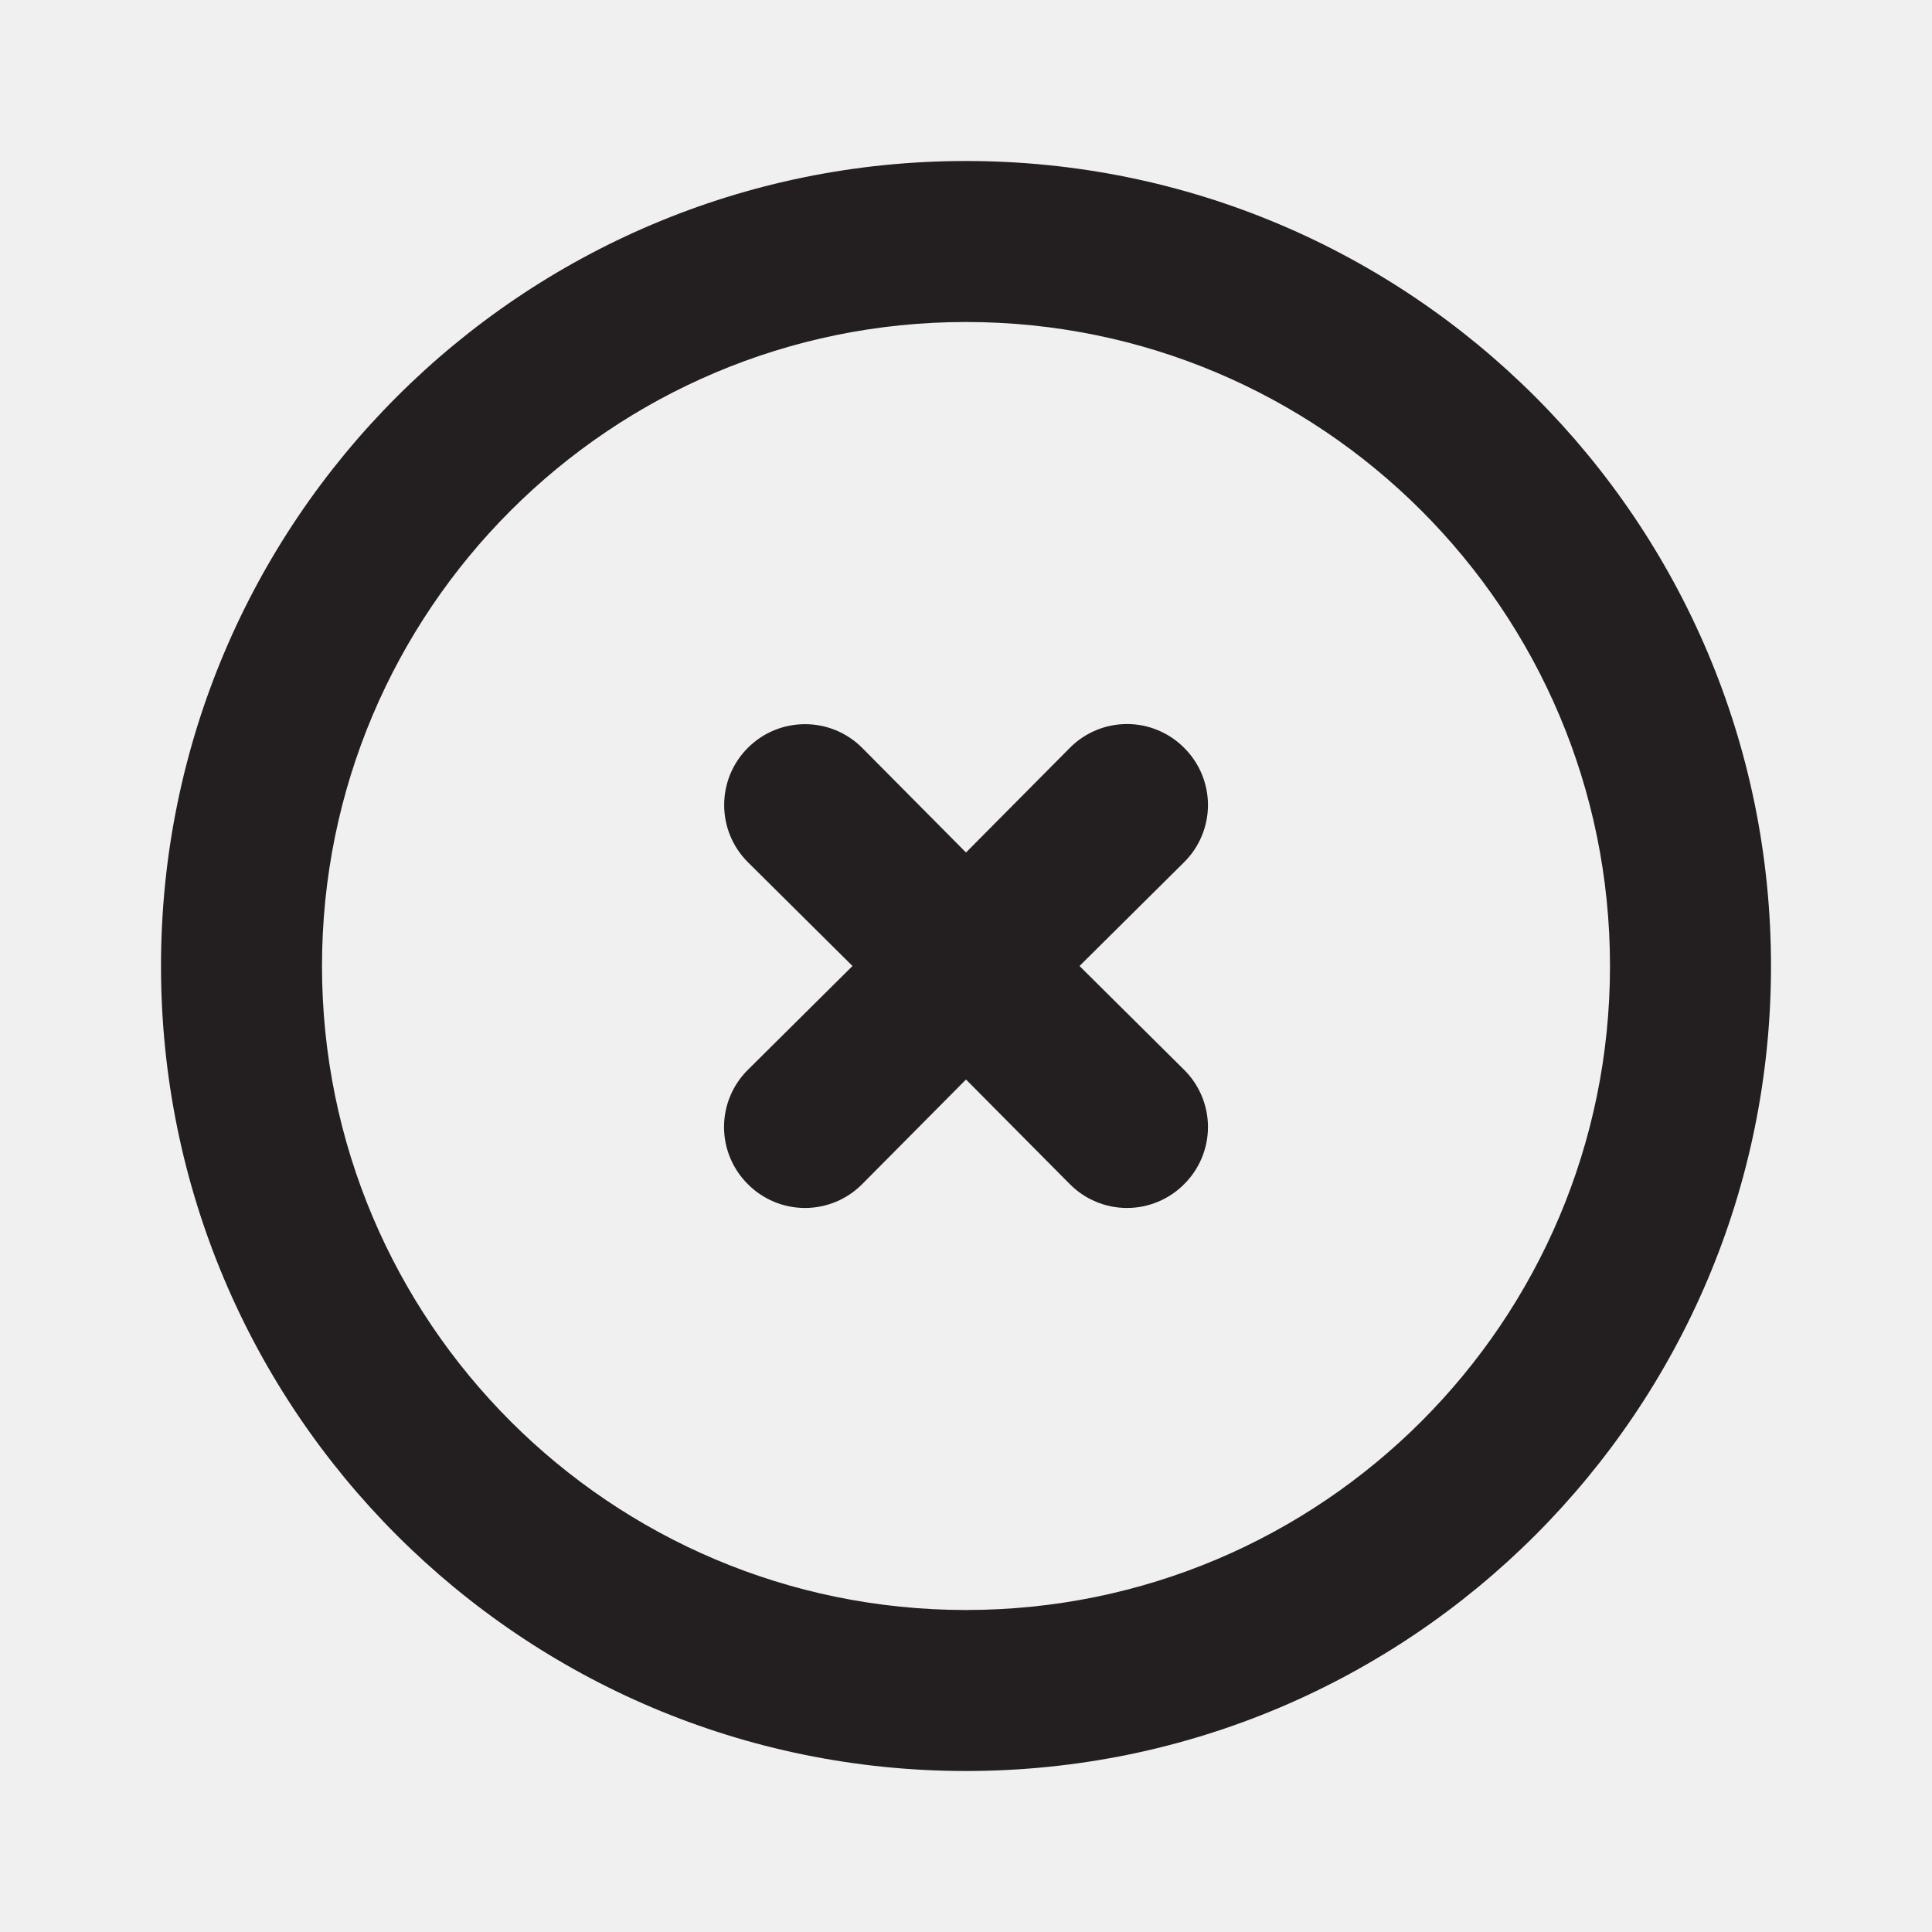
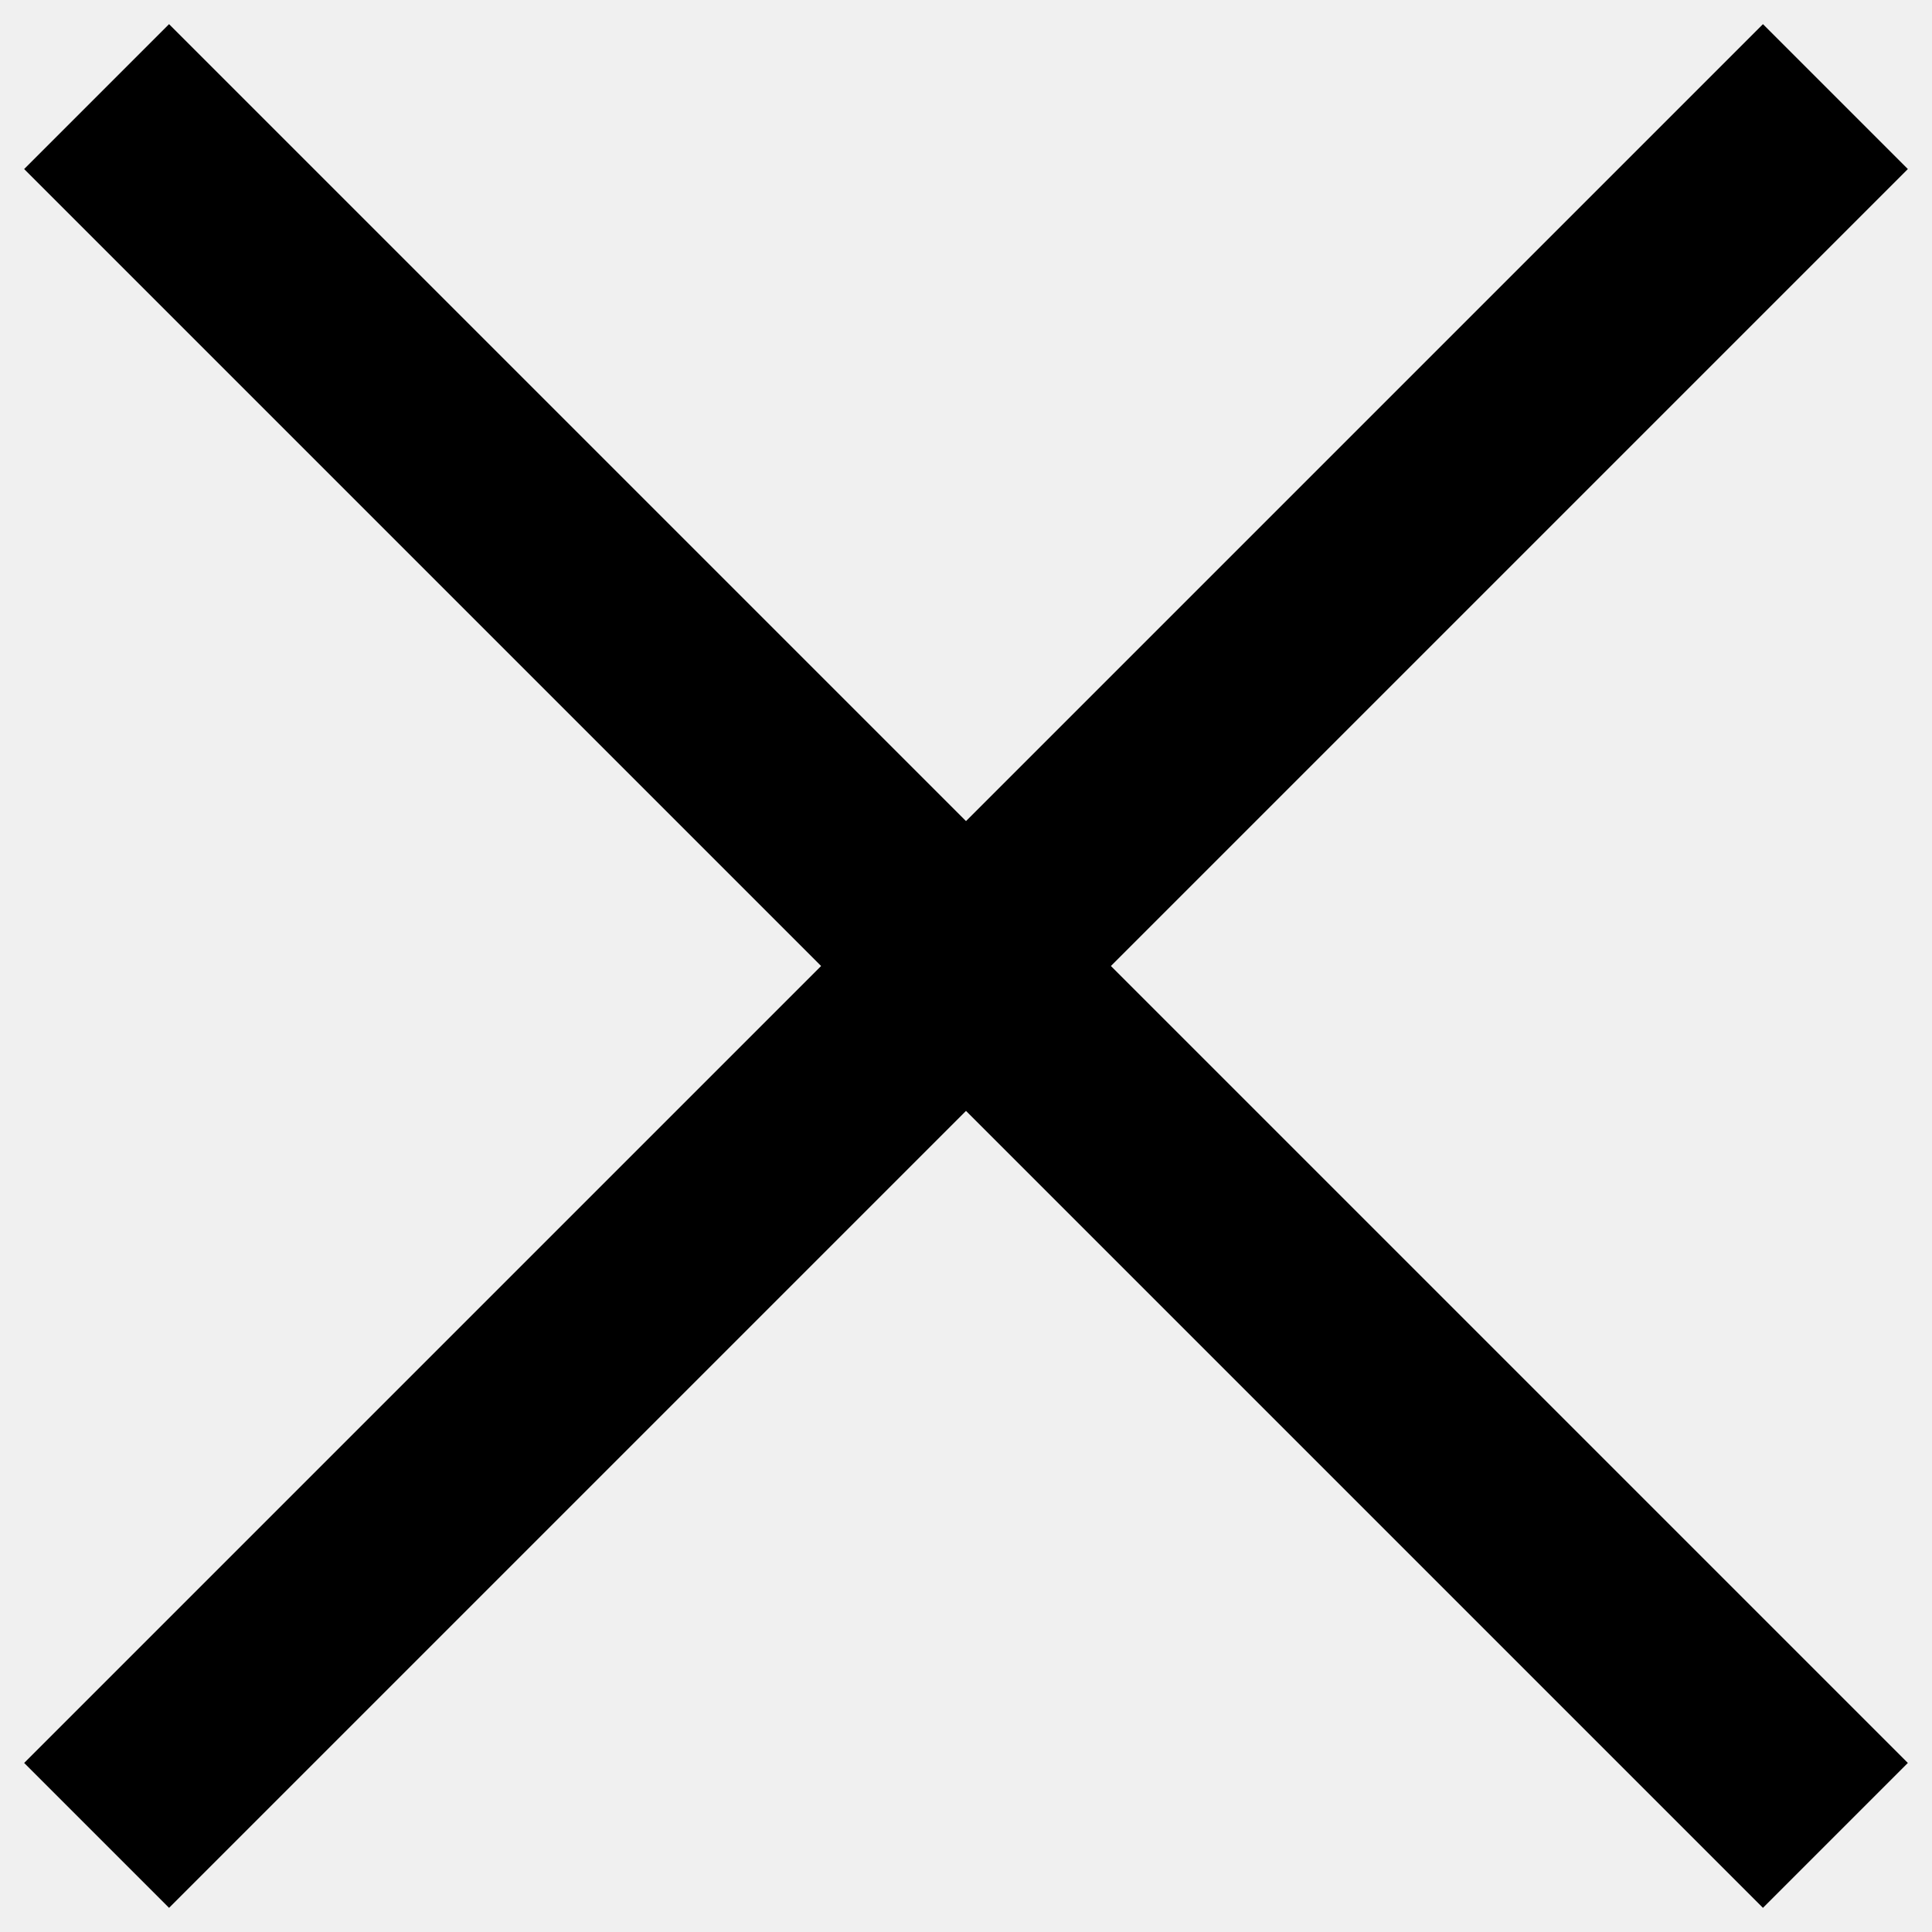
- <svg xmlns="http://www.w3.org/2000/svg" viewBox="0 0 24 24">
-   <path d="m0 0h24v24h-24z" fill="#fff" opacity="0" />
-   <g fill="#231f20">
-     <path d="m12 2a10 10 0 1 0 10 10 10 10 0 0 0 -10-10zm0 18a8 8 0 1 1 8-8 8 8 0 0 1 -8 8z" />
-     <path d="m14.71 9.29a1 1 0 0 0 -1.42 0l-1.29 1.3-1.29-1.3a1 1 0 0 0 -1.42 1.42l1.3 1.29-1.3 1.29a1 1 0 0 0 0 1.42 1 1 0 0 0 1.42 0l1.29-1.3 1.29 1.3a1 1 0 0 0 1.42 0 1 1 0 0 0 0-1.42l-1.3-1.29 1.3-1.29a1 1 0 0 0 0-1.42z" />
-   </g>
+ <svg xmlns="http://www.w3.org/2000/svg" viewBox="0 0 14 14" fill="none">
+   <path d="M1.225 13.825L0.175 12.775L5.95 7L0.175 1.225L1.225 0.175L7 5.95L12.775 0.175L13.825 1.225L8.05 7L13.825 12.775L12.775 13.825L7 8.05L1.225 13.825Z" style="fill: rgb(0, 0, 0);" />
</svg>
